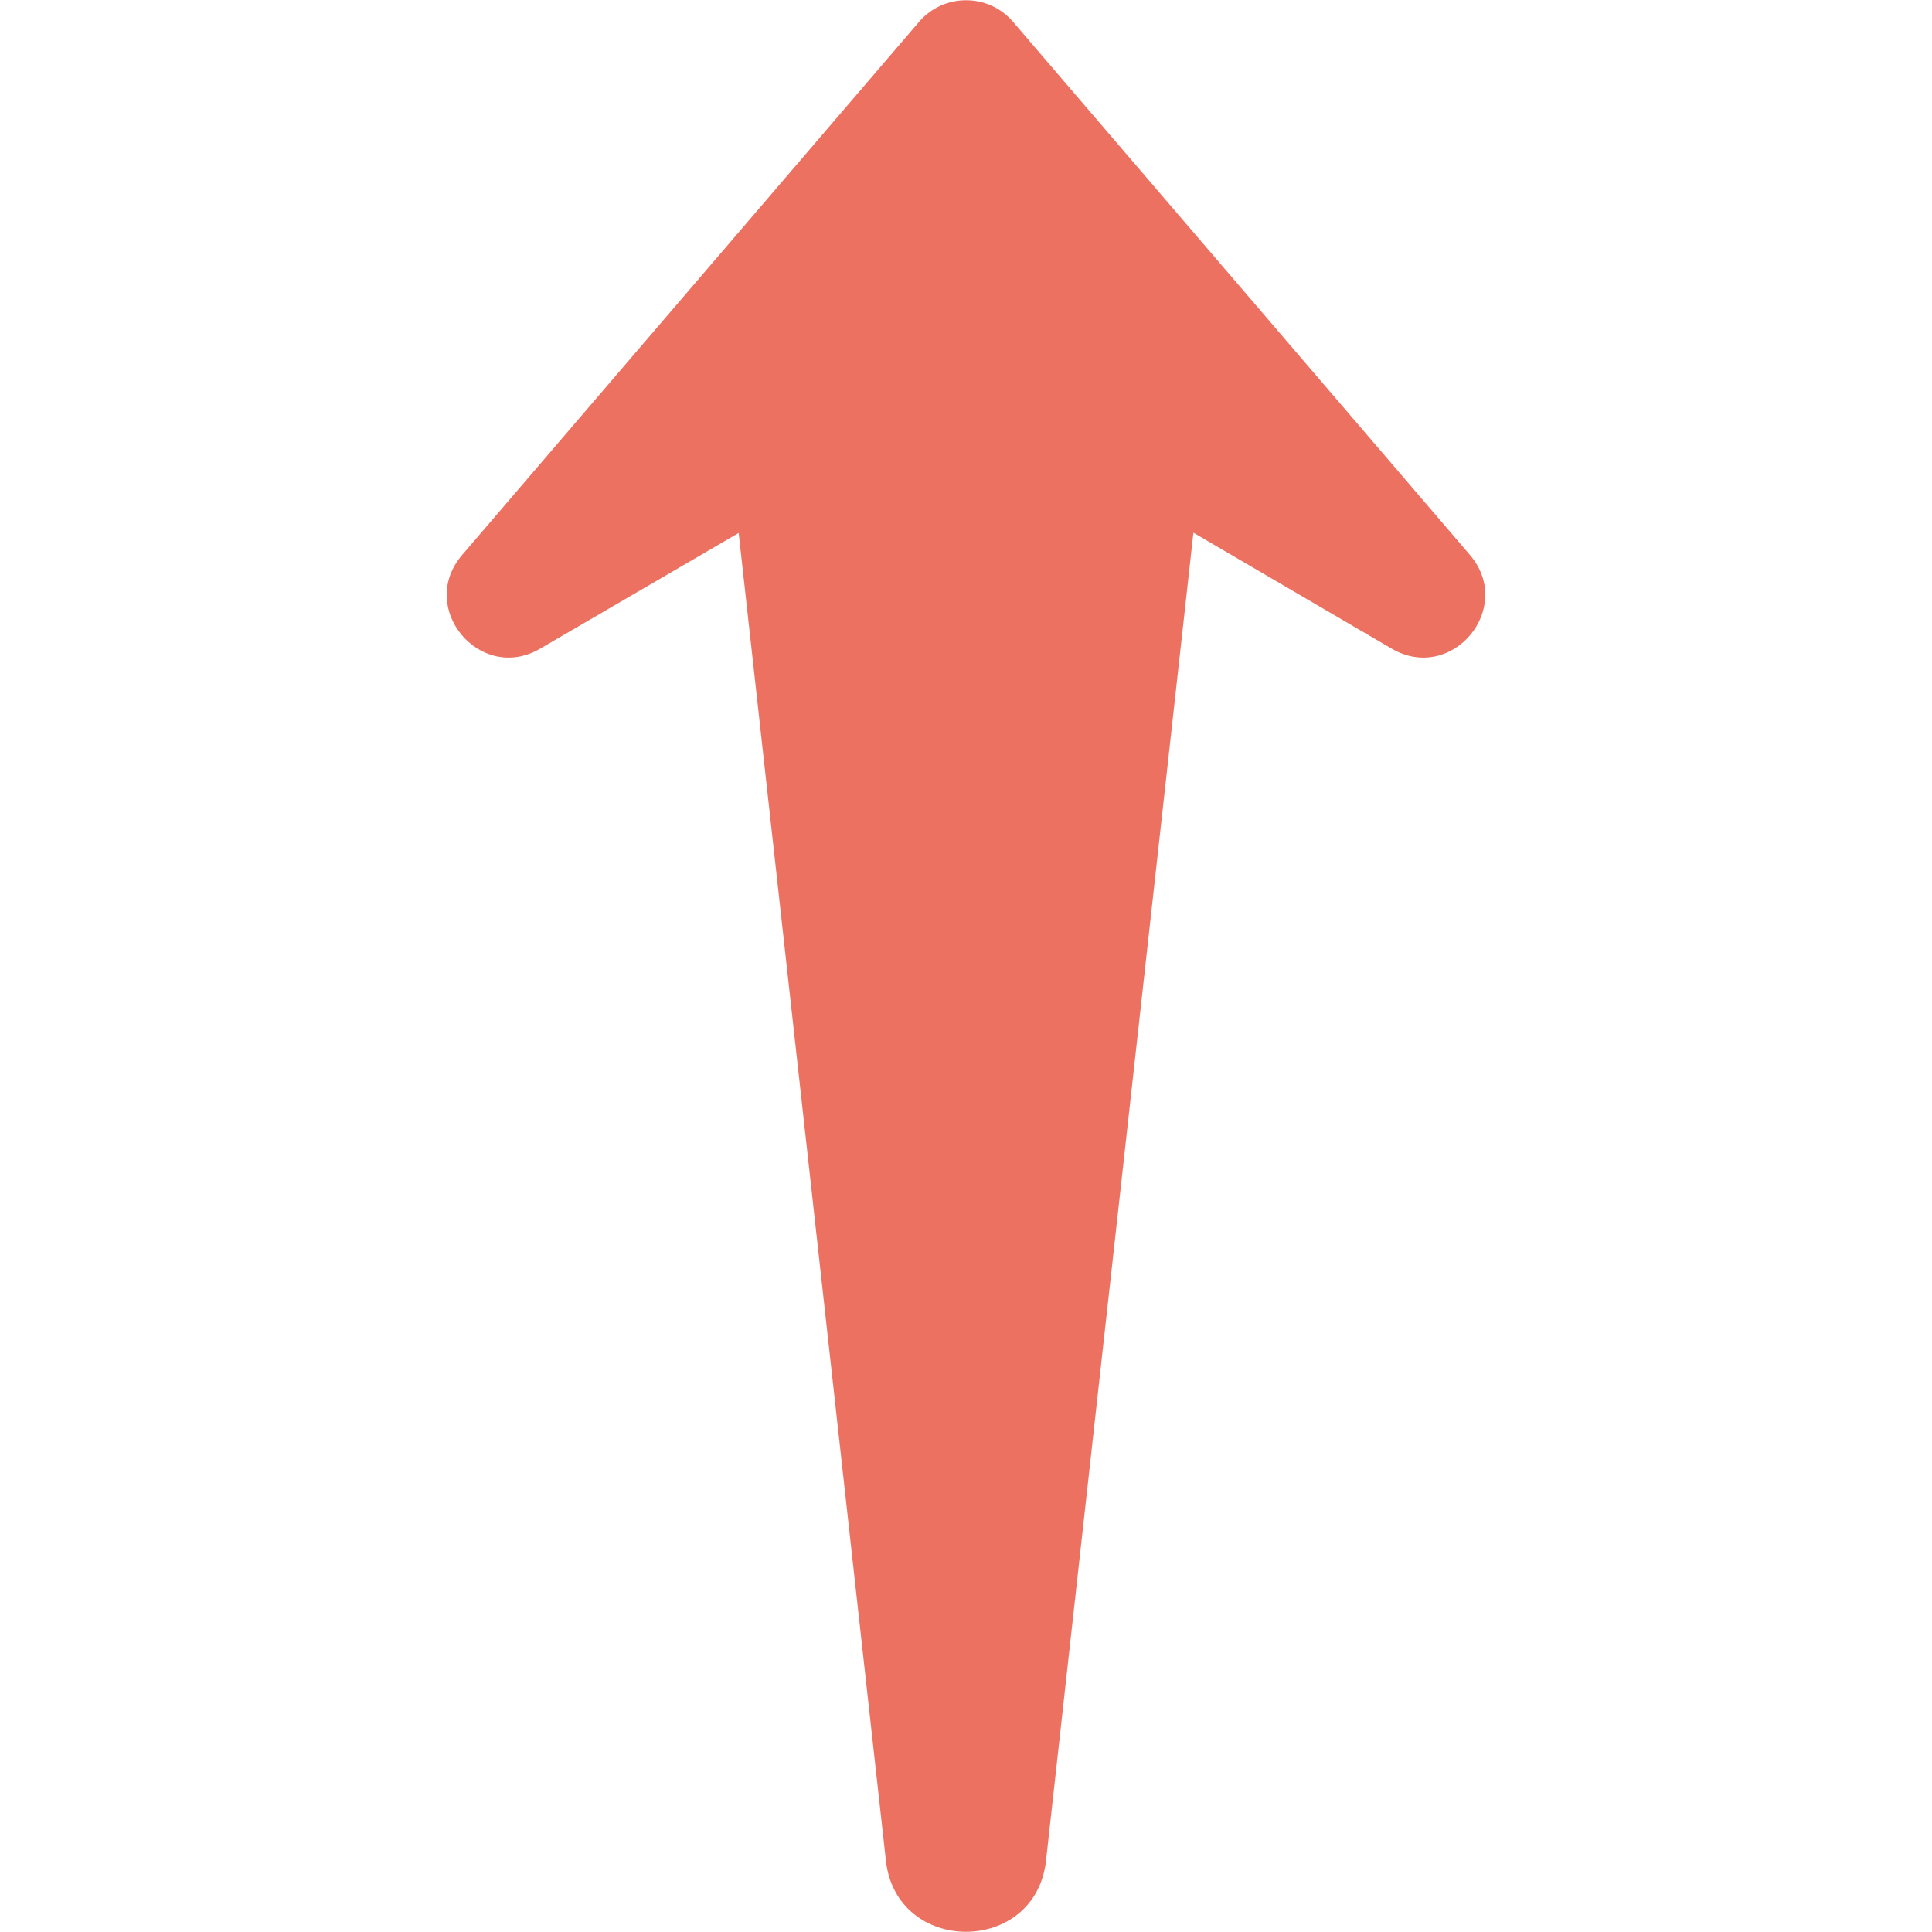
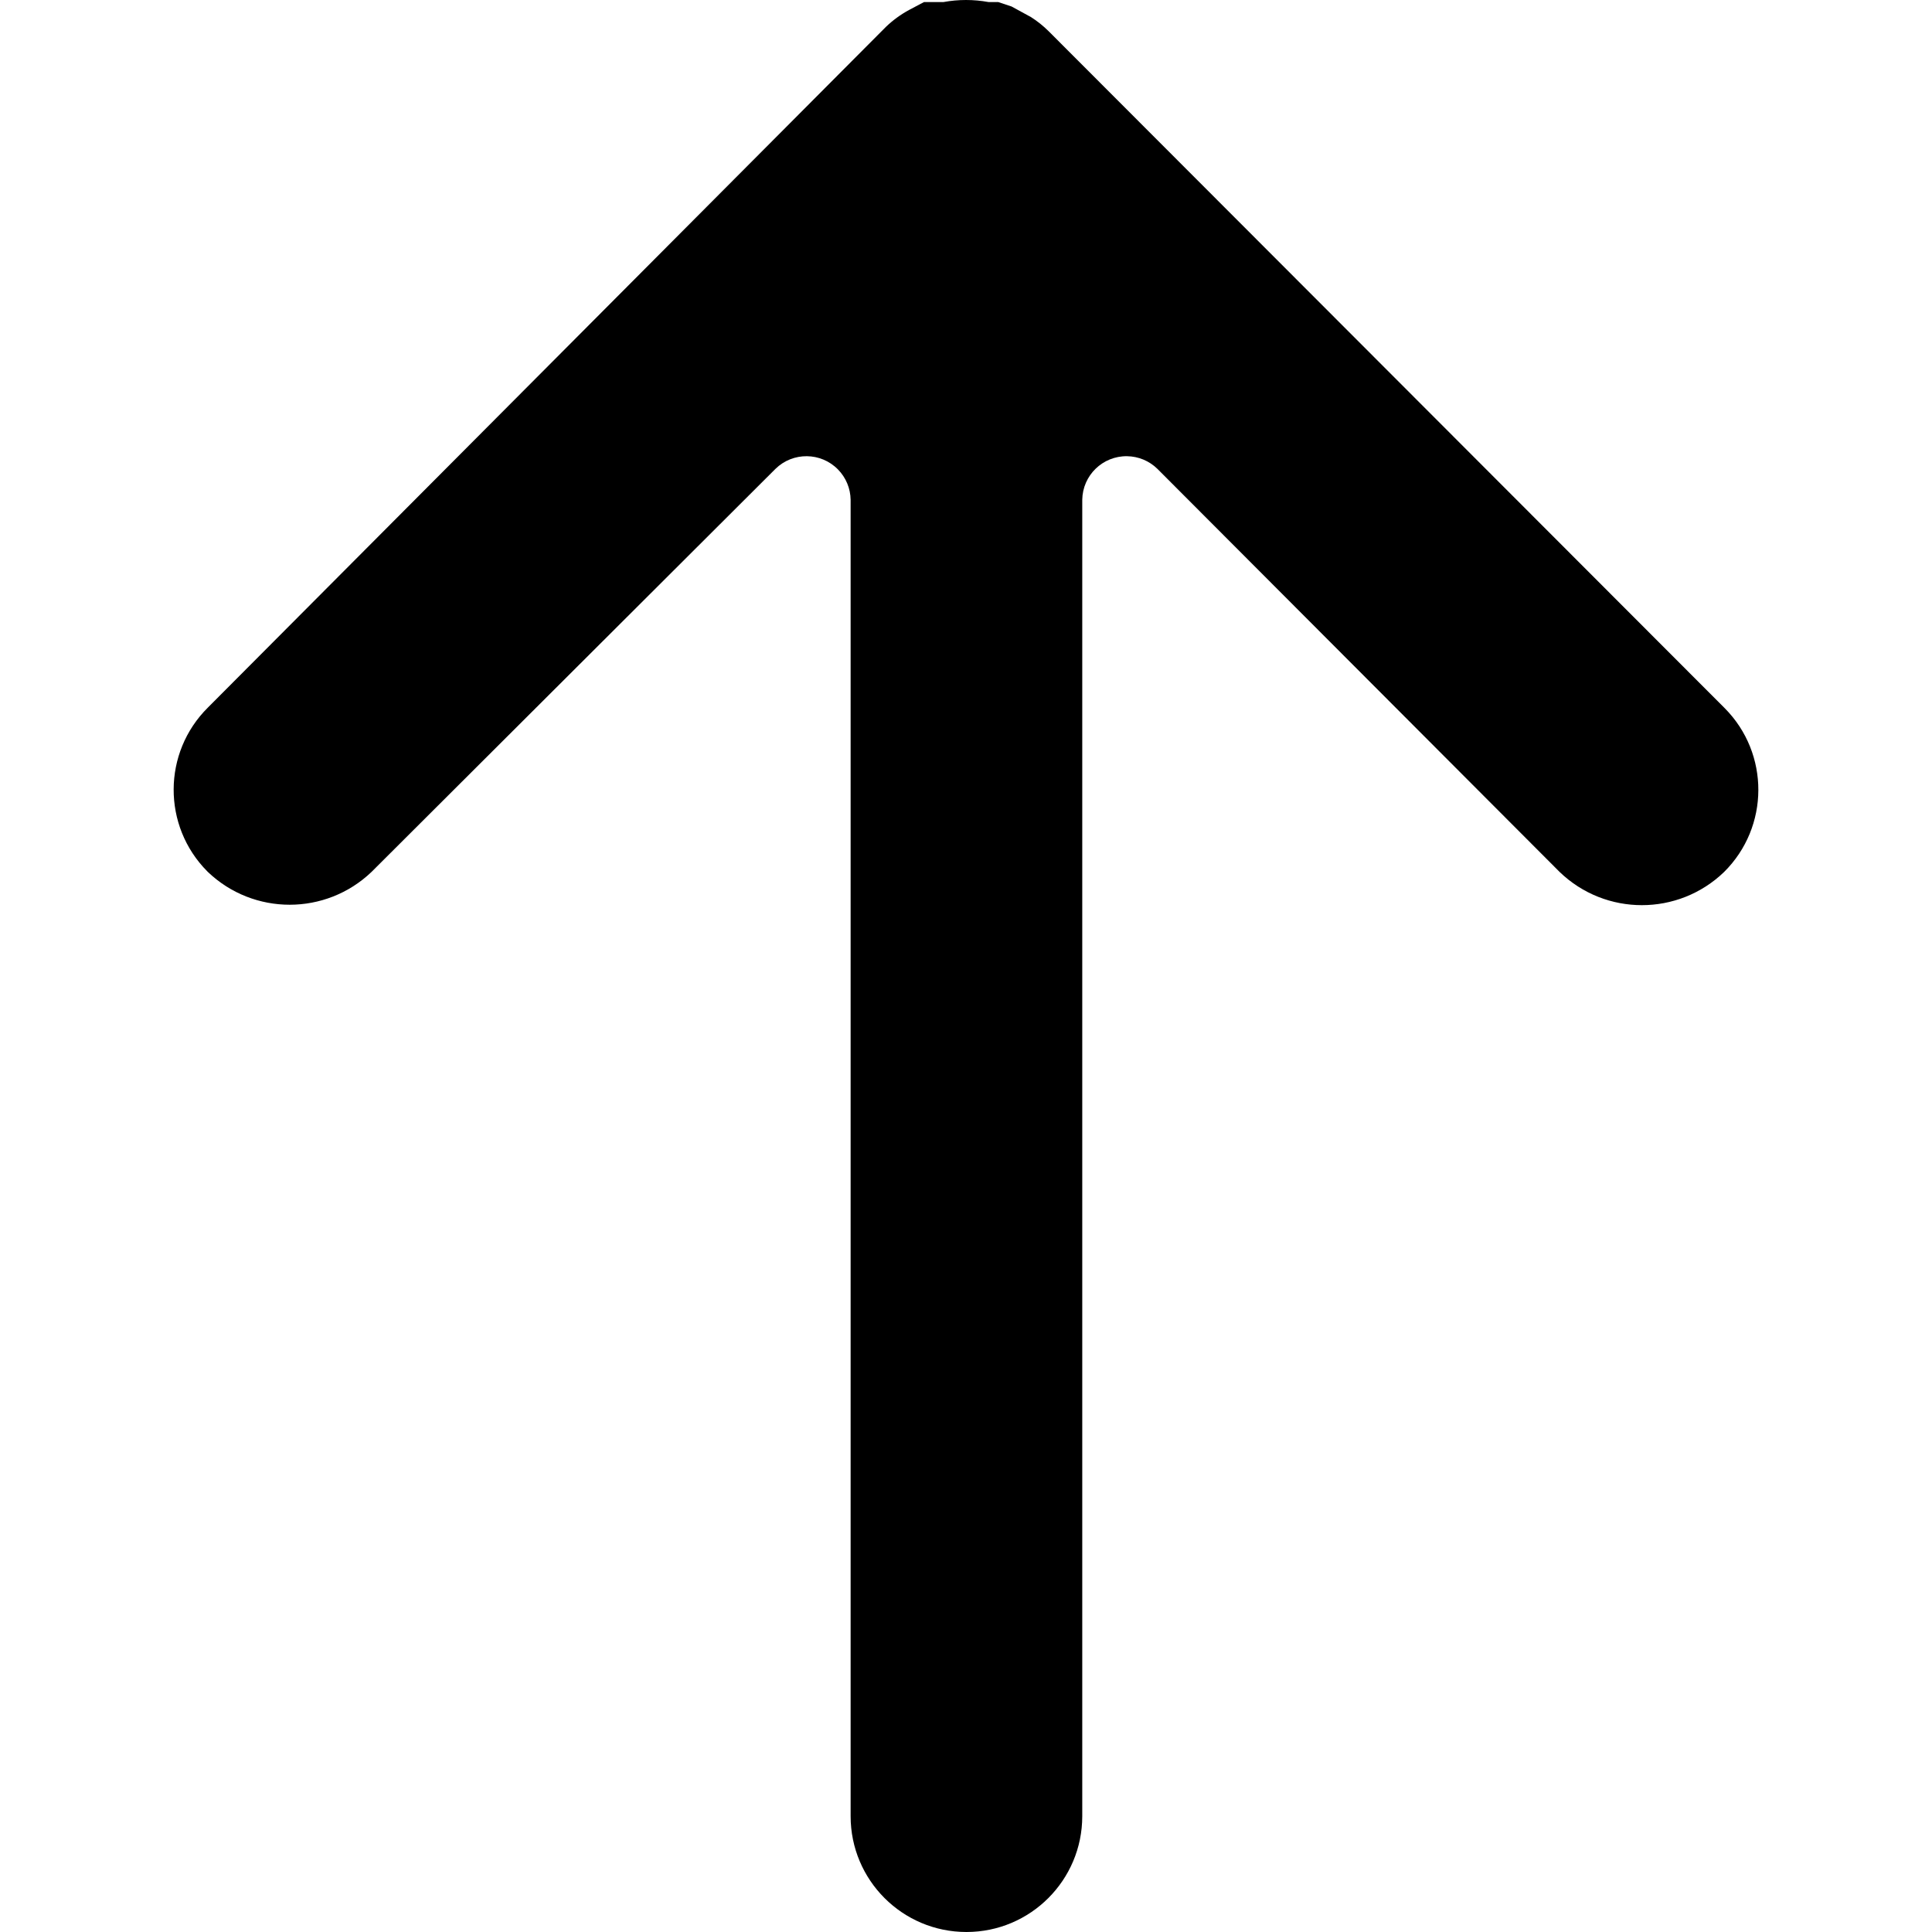
- <svg xmlns="http://www.w3.org/2000/svg" version="1.1" width="512" height="512" x="0" y="0" viewBox="0 0 48 48" style="enable-background:new 0 0 512 512" xml:space="preserve" class="">
+ <svg xmlns="http://www.w3.org/2000/svg" version="1.1" width="512" height="512" x="0" y="0" viewBox="0 0 466.205 466.205" style="enable-background:new 0 0 512 512" xml:space="preserve" class="">
  <g>
-     <path id="XMLID_1455_" d="m25.989 46.22 3.661-32.985 4.925 2.88c1.5.874 3.07-1.013 1.943-2.33l-11.349-13.243c-.614-.715-1.722-.715-2.335 0l-11.35 13.243c-1.133 1.317.443 3.203 1.937 2.33l4.931-2.874 3.657 32.979c.256 2.366 3.724 2.367 3.98 0z" fill="#ed7161" data-original="#ed7161" />
+     <g>
+       <g>
+         <path d="M416.193,170.894c-0.052-0.053-0.105-0.105-0.158-0.158L253.049,7.536c-1.295-1.288-2.726-2.432-4.267-3.413l-4.693-2.56    l-3.2-1.067h-2.347c-3.596-0.661-7.283-0.661-10.88,0h-2.133h-2.56l-3.627,1.92c-2.021,1.098-3.887,2.461-5.547,4.053    L50.169,170.736c-10.957,10.87-11.028,28.565-0.158,39.522c0.052,0.053,0.105,0.105,0.158,0.158    c11.045,10.538,28.421,10.538,39.467,0l97.493-97.28c4.206-4.124,10.96-4.058,15.084,0.149c1.919,1.957,3.011,4.577,3.049,7.318    v317.653c-0.001,15.435,12.51,27.948,27.945,27.949c15.435,0.001,27.947-12.51,27.949-27.945c0-0.001,0-0.003,0-0.004V120.603    c0.083-5.89,4.925-10.599,10.815-10.516c2.74,0.039,5.361,1.13,7.318,3.049l97.067,97.28c11.073,10.674,28.607,10.674,39.68,0    C426.993,199.546,427.064,181.851,416.193,170.894z" fill="#000000" data-original="#000000" class="" />
+       </g>
+     </g>
+     <g>
+ </g>
+     <g>
+ </g>
+     <g>
+ </g>
+     <g>
+ </g>
+     <g>
+ </g>
+     <g>
+ </g>
+     <g>
+ </g>
+     <g>
+ </g>
+     <g>
+ </g>
+     <g>
+ </g>
+     <g>
+ </g>
+     <g>
+ </g>
+     <g>
+ </g>
+     <g>
+ </g>
+     <g>
+ </g>
  </g>
</svg>
